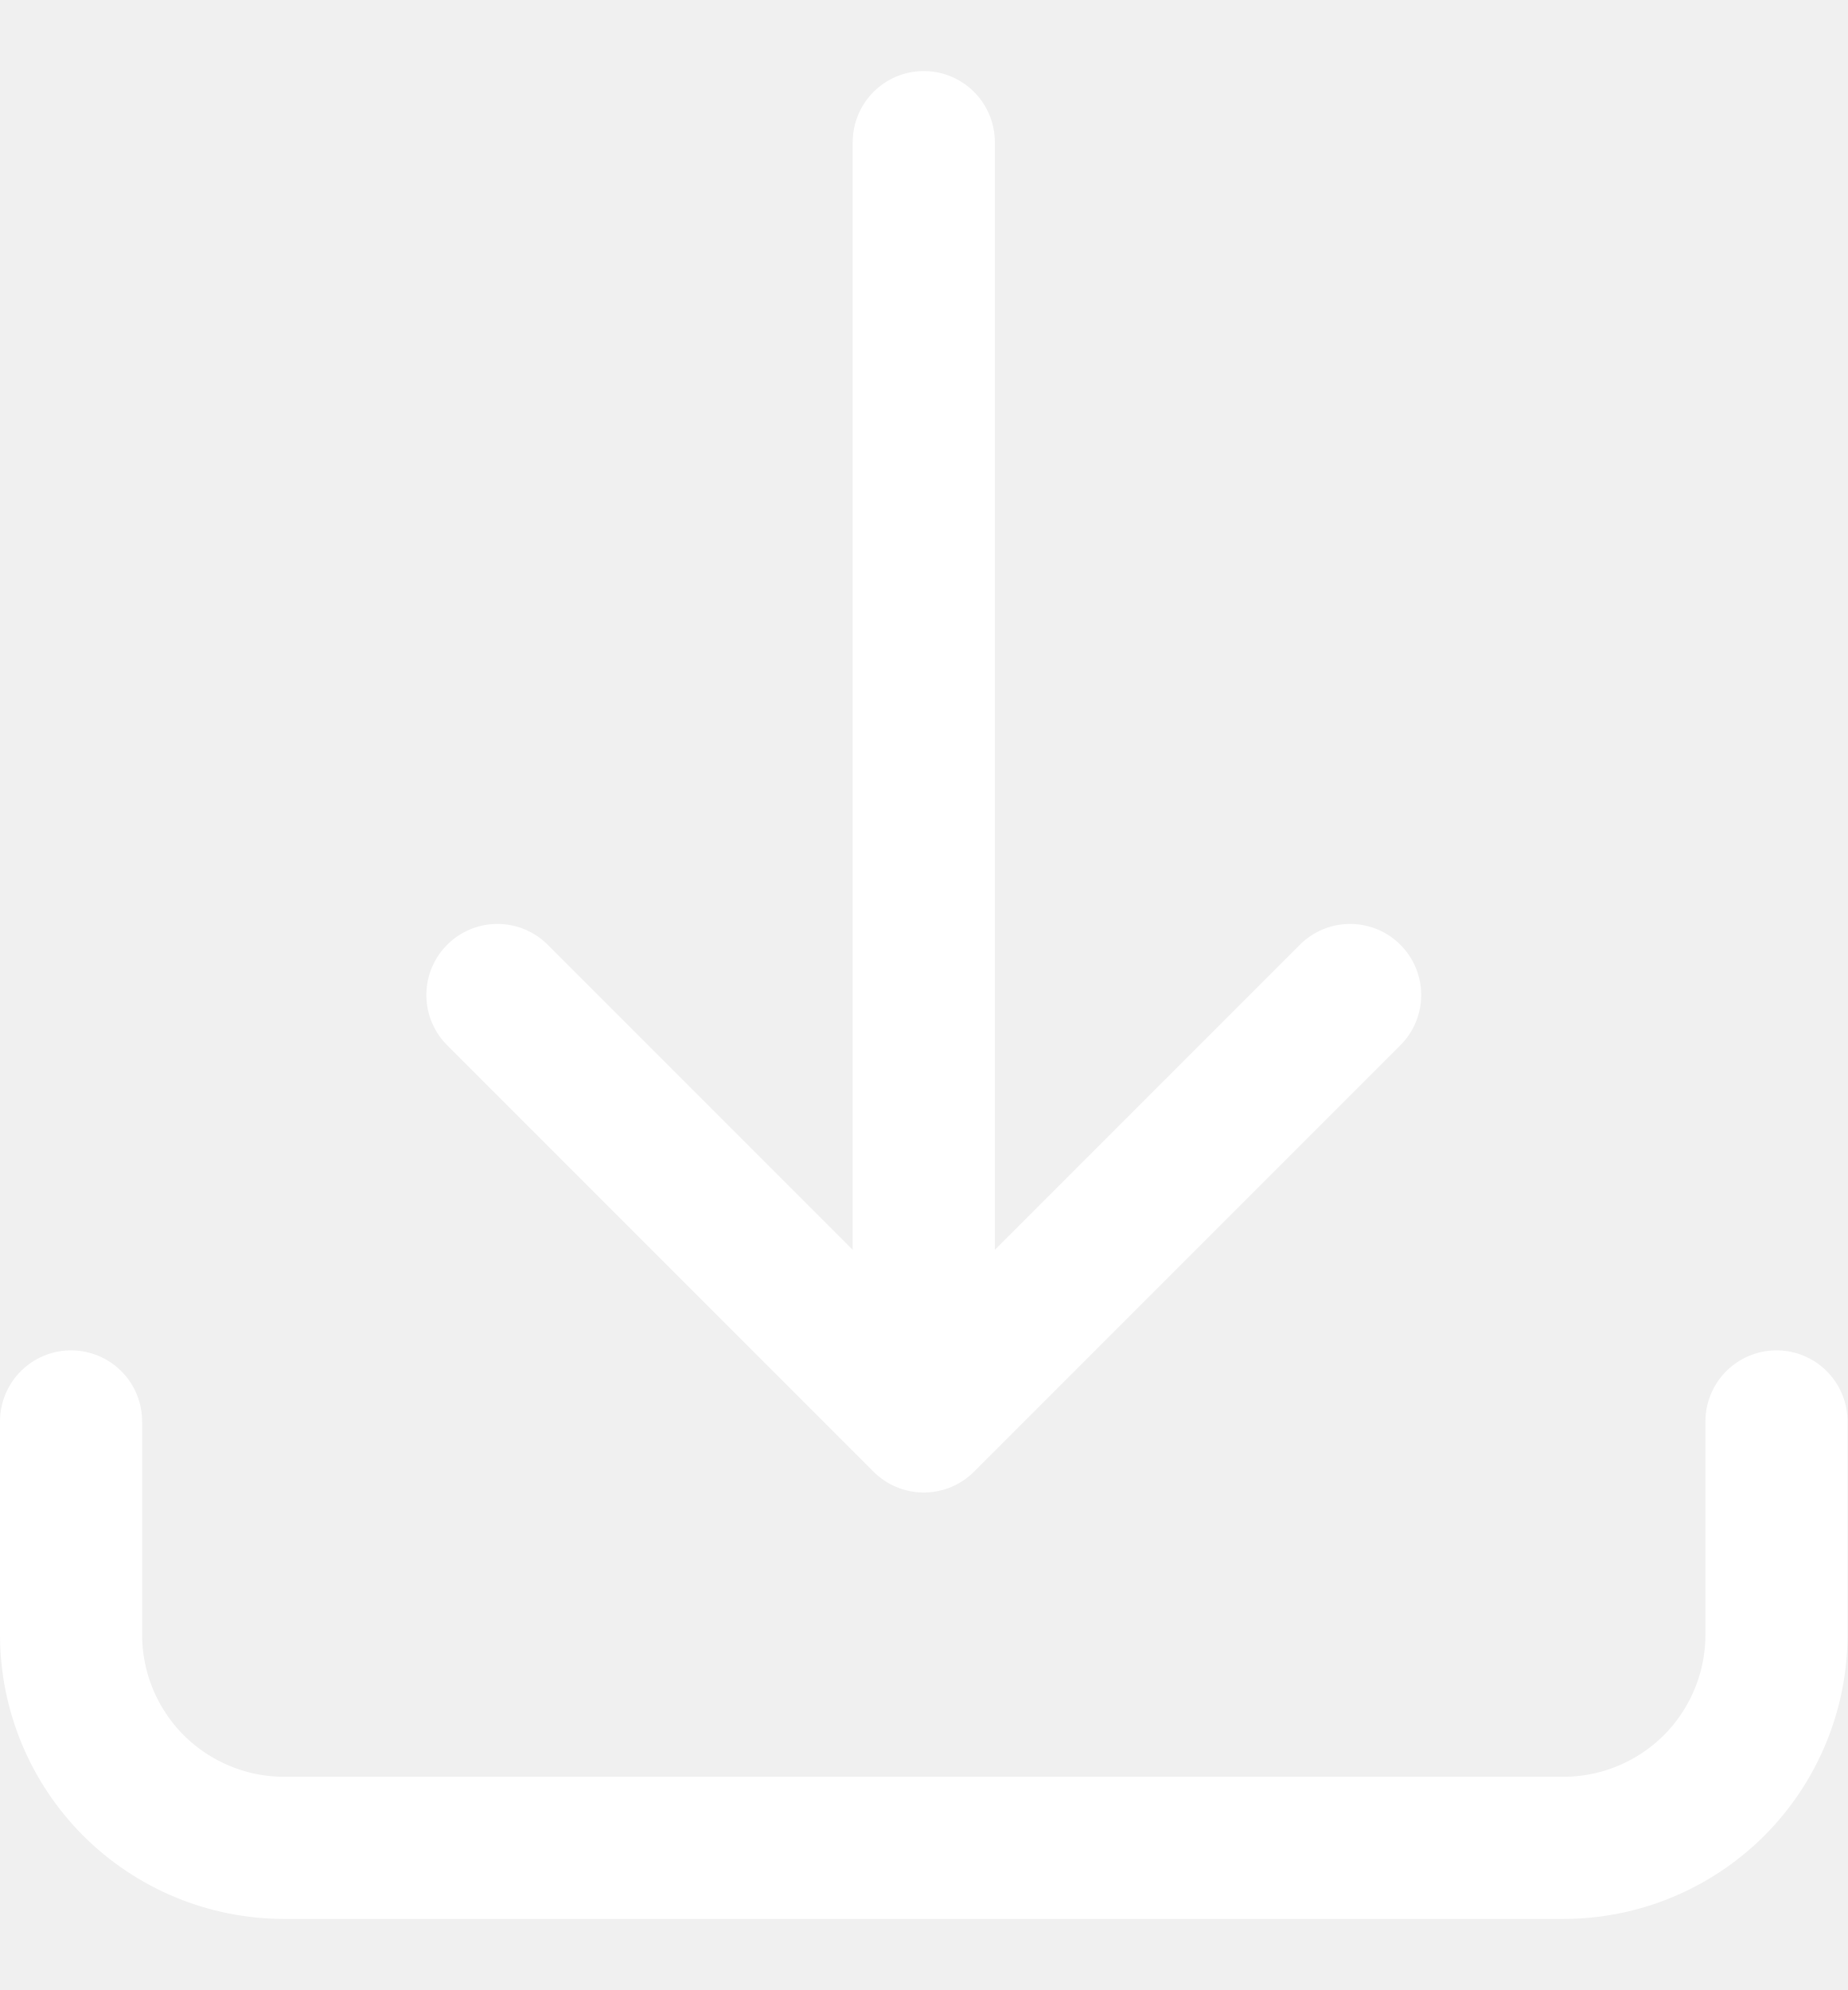
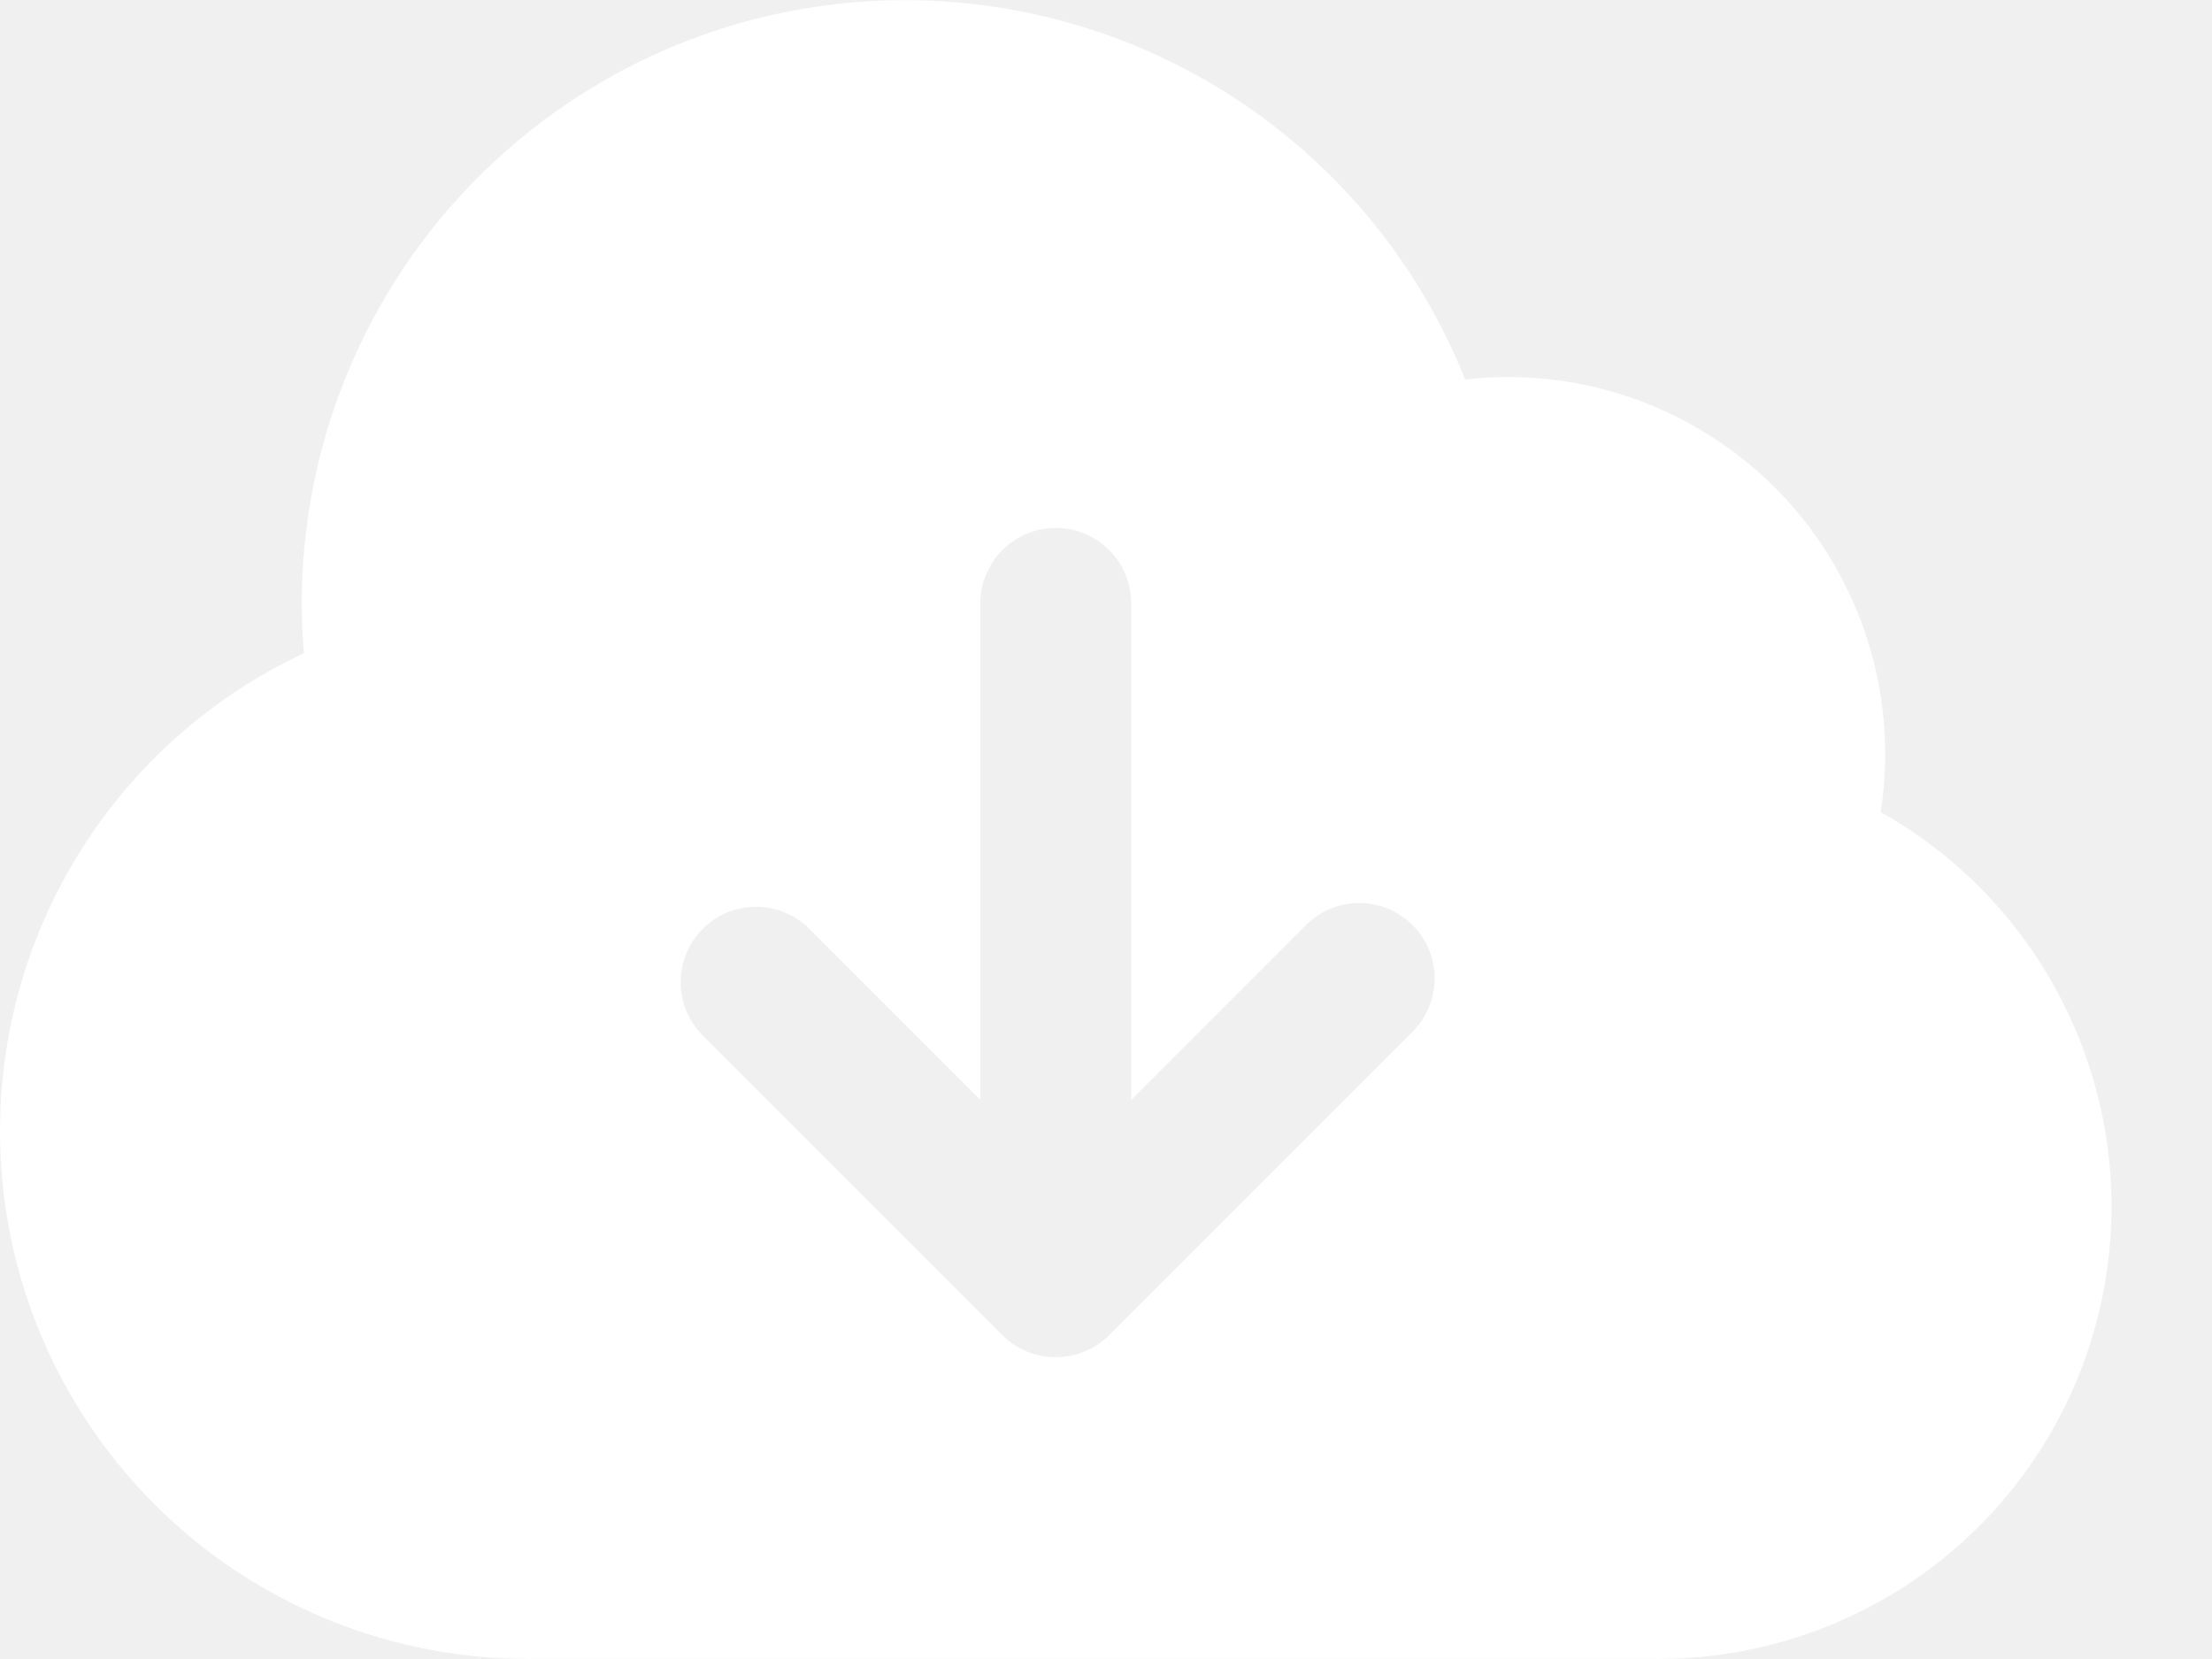
- <svg xmlns="http://www.w3.org/2000/svg" width="13" height="14" viewBox="0 0 13 14" fill="none">
-   <path d="M0.5 10V11.5C0.5 11.898 0.658 12.279 0.939 12.561C1.221 12.842 1.602 13 2 13H11C11.398 13 11.779 12.842 12.061 12.561C12.342 12.279 12.5 11.898 12.5 11.5V10M9.5 7L6.5 10M6.5 10L3.5 7M6.5 10V1" stroke="white" style="stroke:white;stroke-opacity:1;" stroke-linecap="round" stroke-linejoin="round" />
+ <svg xmlns="http://www.w3.org/2000/svg" width="16" height="12" viewBox="0 0 16 12" fill="none">
+   <path fill-rule="evenodd" clip-rule="evenodd" d="M6.546 0.001C5.943 0.001 5.346 0.126 4.793 0.368C4.241 0.611 3.745 0.965 3.336 1.409C2.927 1.853 2.615 2.377 2.419 2.947C2.223 3.518 2.148 4.123 2.198 4.725C1.411 5.093 0.774 5.719 0.391 6.498C0.008 7.278 -0.097 8.164 0.091 9.012C0.28 9.86 0.753 10.617 1.43 11.161C2.108 11.704 2.951 11.999 3.819 11.999H12C12.723 11.999 13.427 11.759 14 11.317C14.573 10.875 14.983 10.256 15.166 9.556C15.35 8.856 15.296 8.115 15.013 7.449C14.73 6.782 14.235 6.229 13.604 5.874C13.668 5.459 13.636 5.035 13.51 4.635C13.384 4.234 13.167 3.868 12.876 3.565C12.585 3.263 12.228 3.031 11.833 2.889C11.438 2.746 11.016 2.697 10.598 2.745C10.275 1.935 9.716 1.241 8.993 0.751C8.271 0.262 7.419 0.001 6.546 0.001ZM8.182 4.364C8.182 4.219 8.125 4.081 8.022 3.978C7.92 3.876 7.781 3.819 7.637 3.819C7.492 3.819 7.354 3.876 7.251 3.978C7.149 4.081 7.091 4.219 7.091 4.364V7.956L5.841 6.705C5.737 6.609 5.601 6.557 5.459 6.559C5.318 6.561 5.183 6.619 5.083 6.719C4.983 6.819 4.926 6.953 4.924 7.095C4.921 7.236 4.974 7.373 5.07 7.476L7.251 9.658C7.354 9.76 7.492 9.817 7.637 9.817C7.781 9.817 7.92 9.76 8.022 9.658L10.204 7.476C10.257 7.426 10.3 7.366 10.33 7.299C10.36 7.232 10.376 7.16 10.377 7.087C10.379 7.013 10.365 6.941 10.338 6.873C10.31 6.805 10.269 6.743 10.217 6.691C10.166 6.64 10.104 6.599 10.036 6.571C9.968 6.544 9.896 6.531 9.822 6.532C9.749 6.533 9.677 6.549 9.61 6.579C9.543 6.609 9.483 6.652 9.433 6.705L8.182 7.956V4.364Z" fill="white" style="fill:white;fill-opacity:1;" />
</svg>
